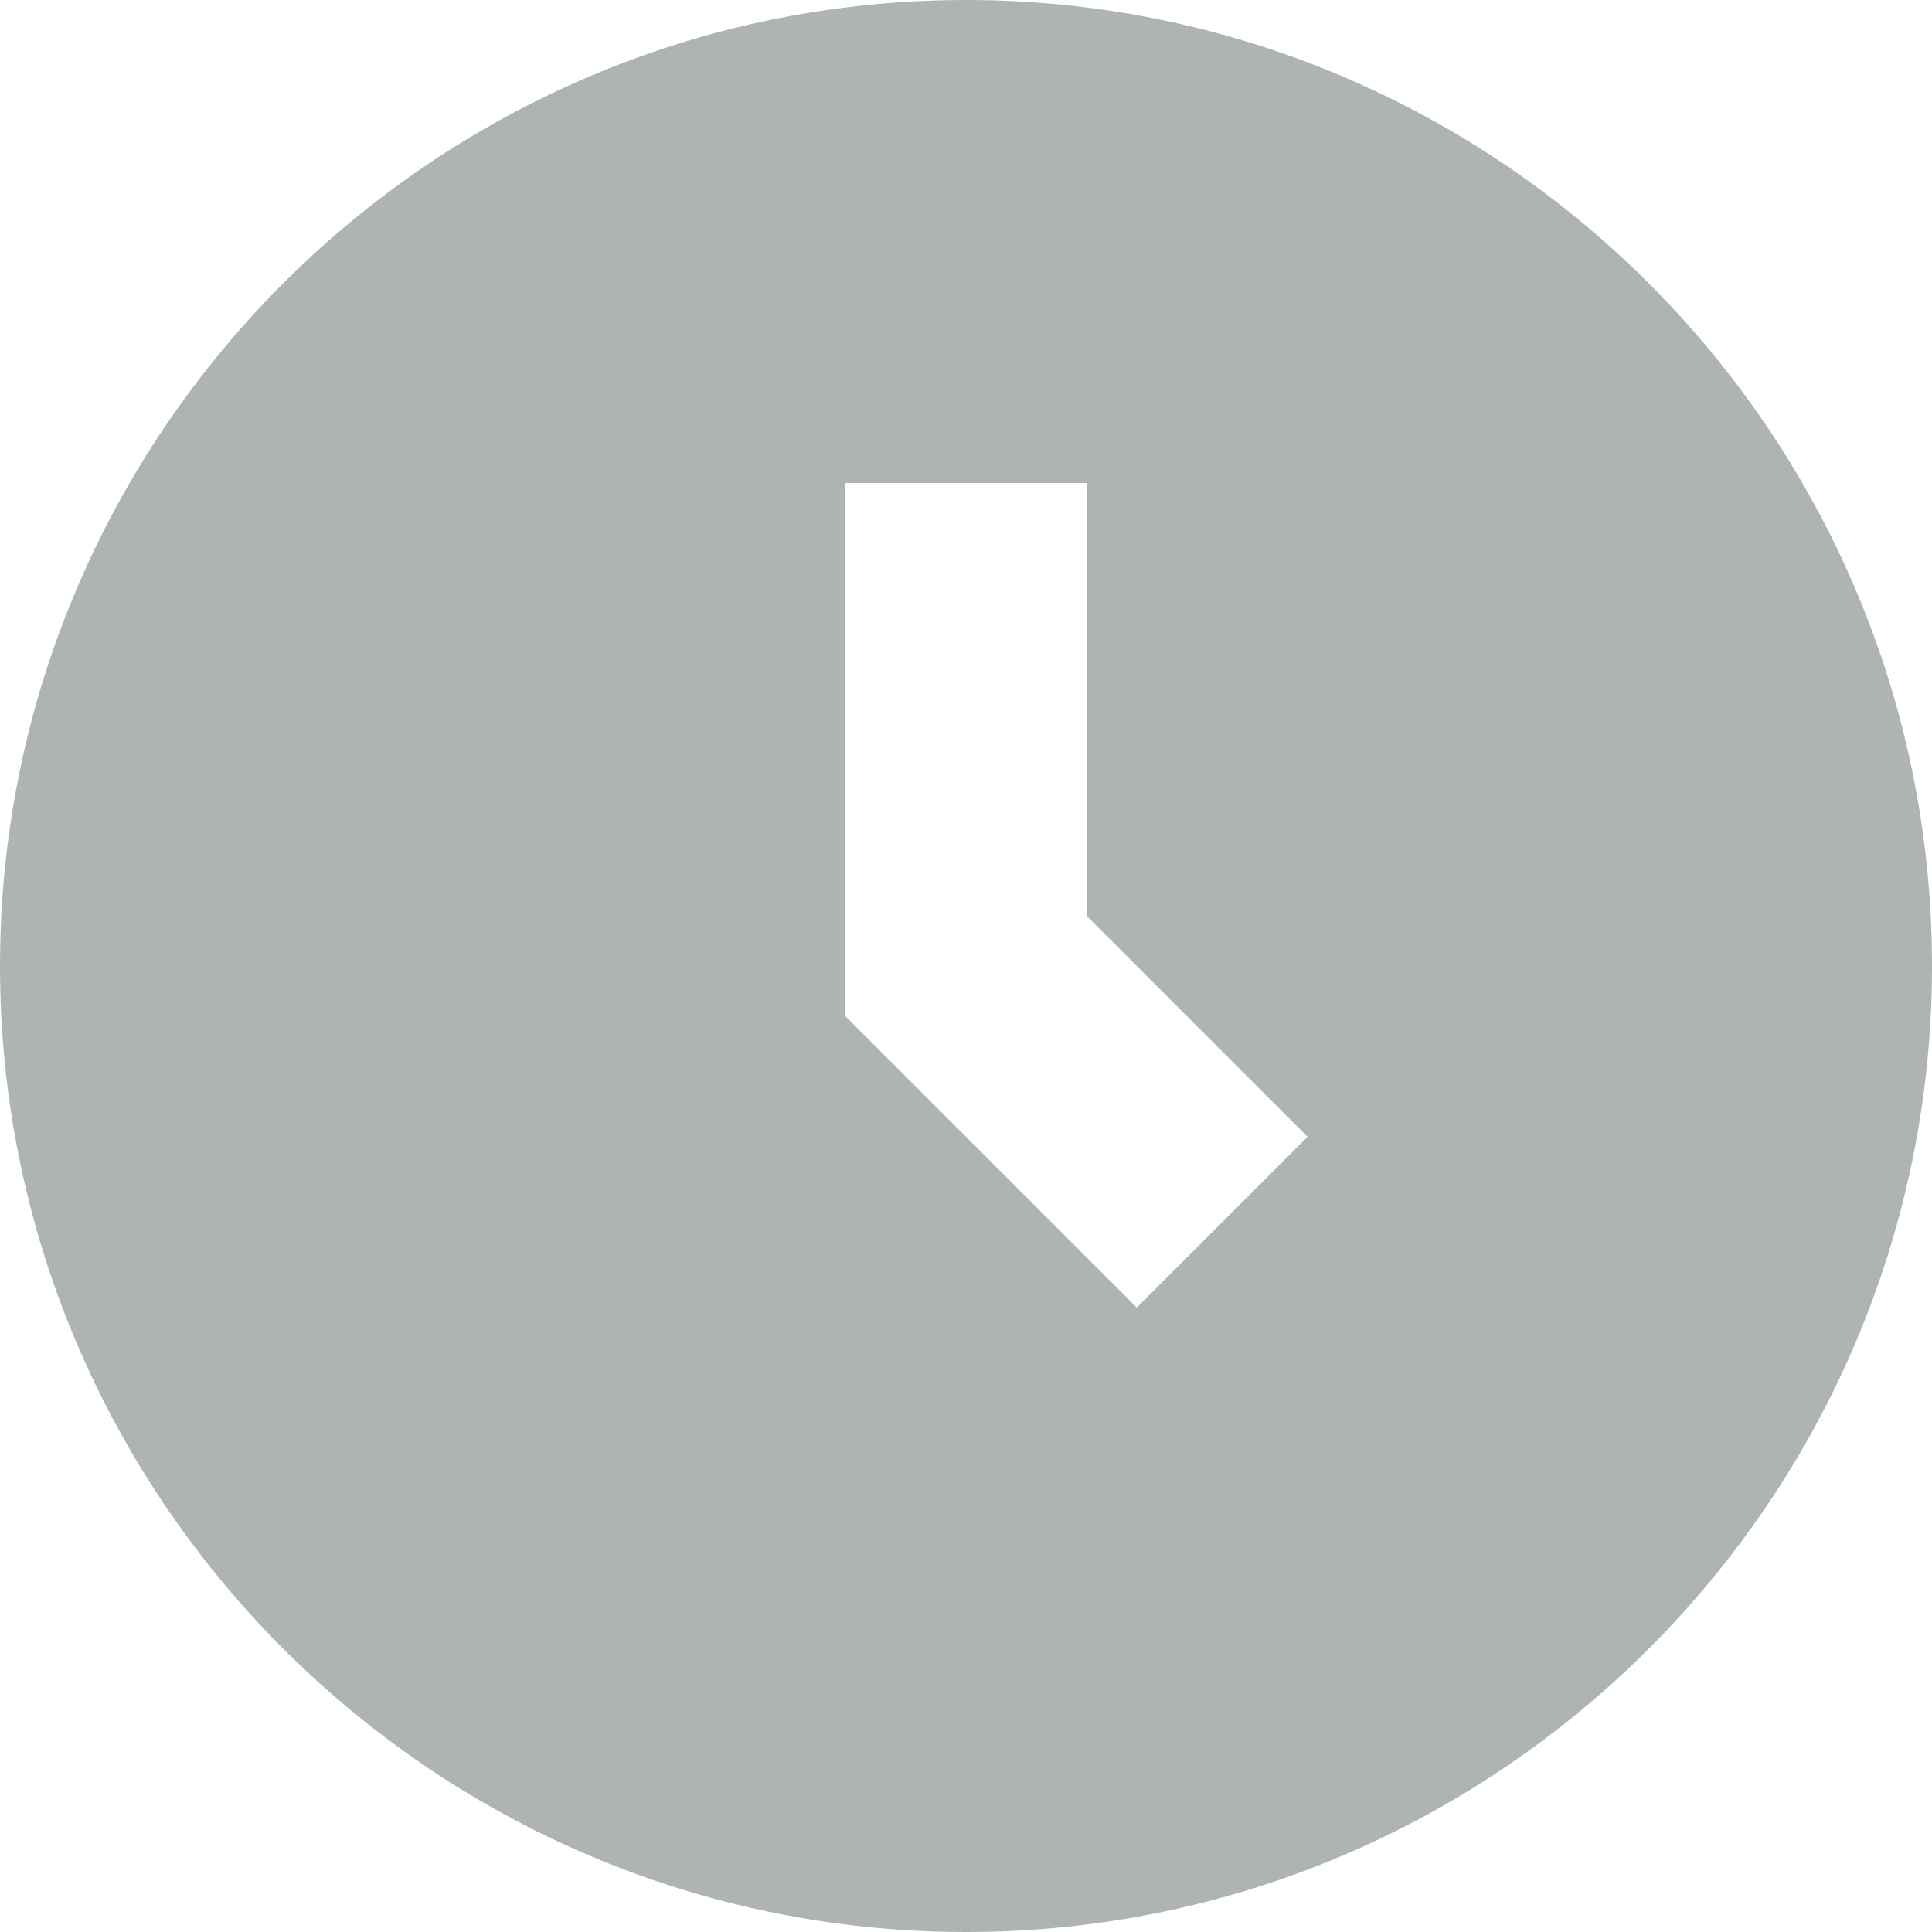
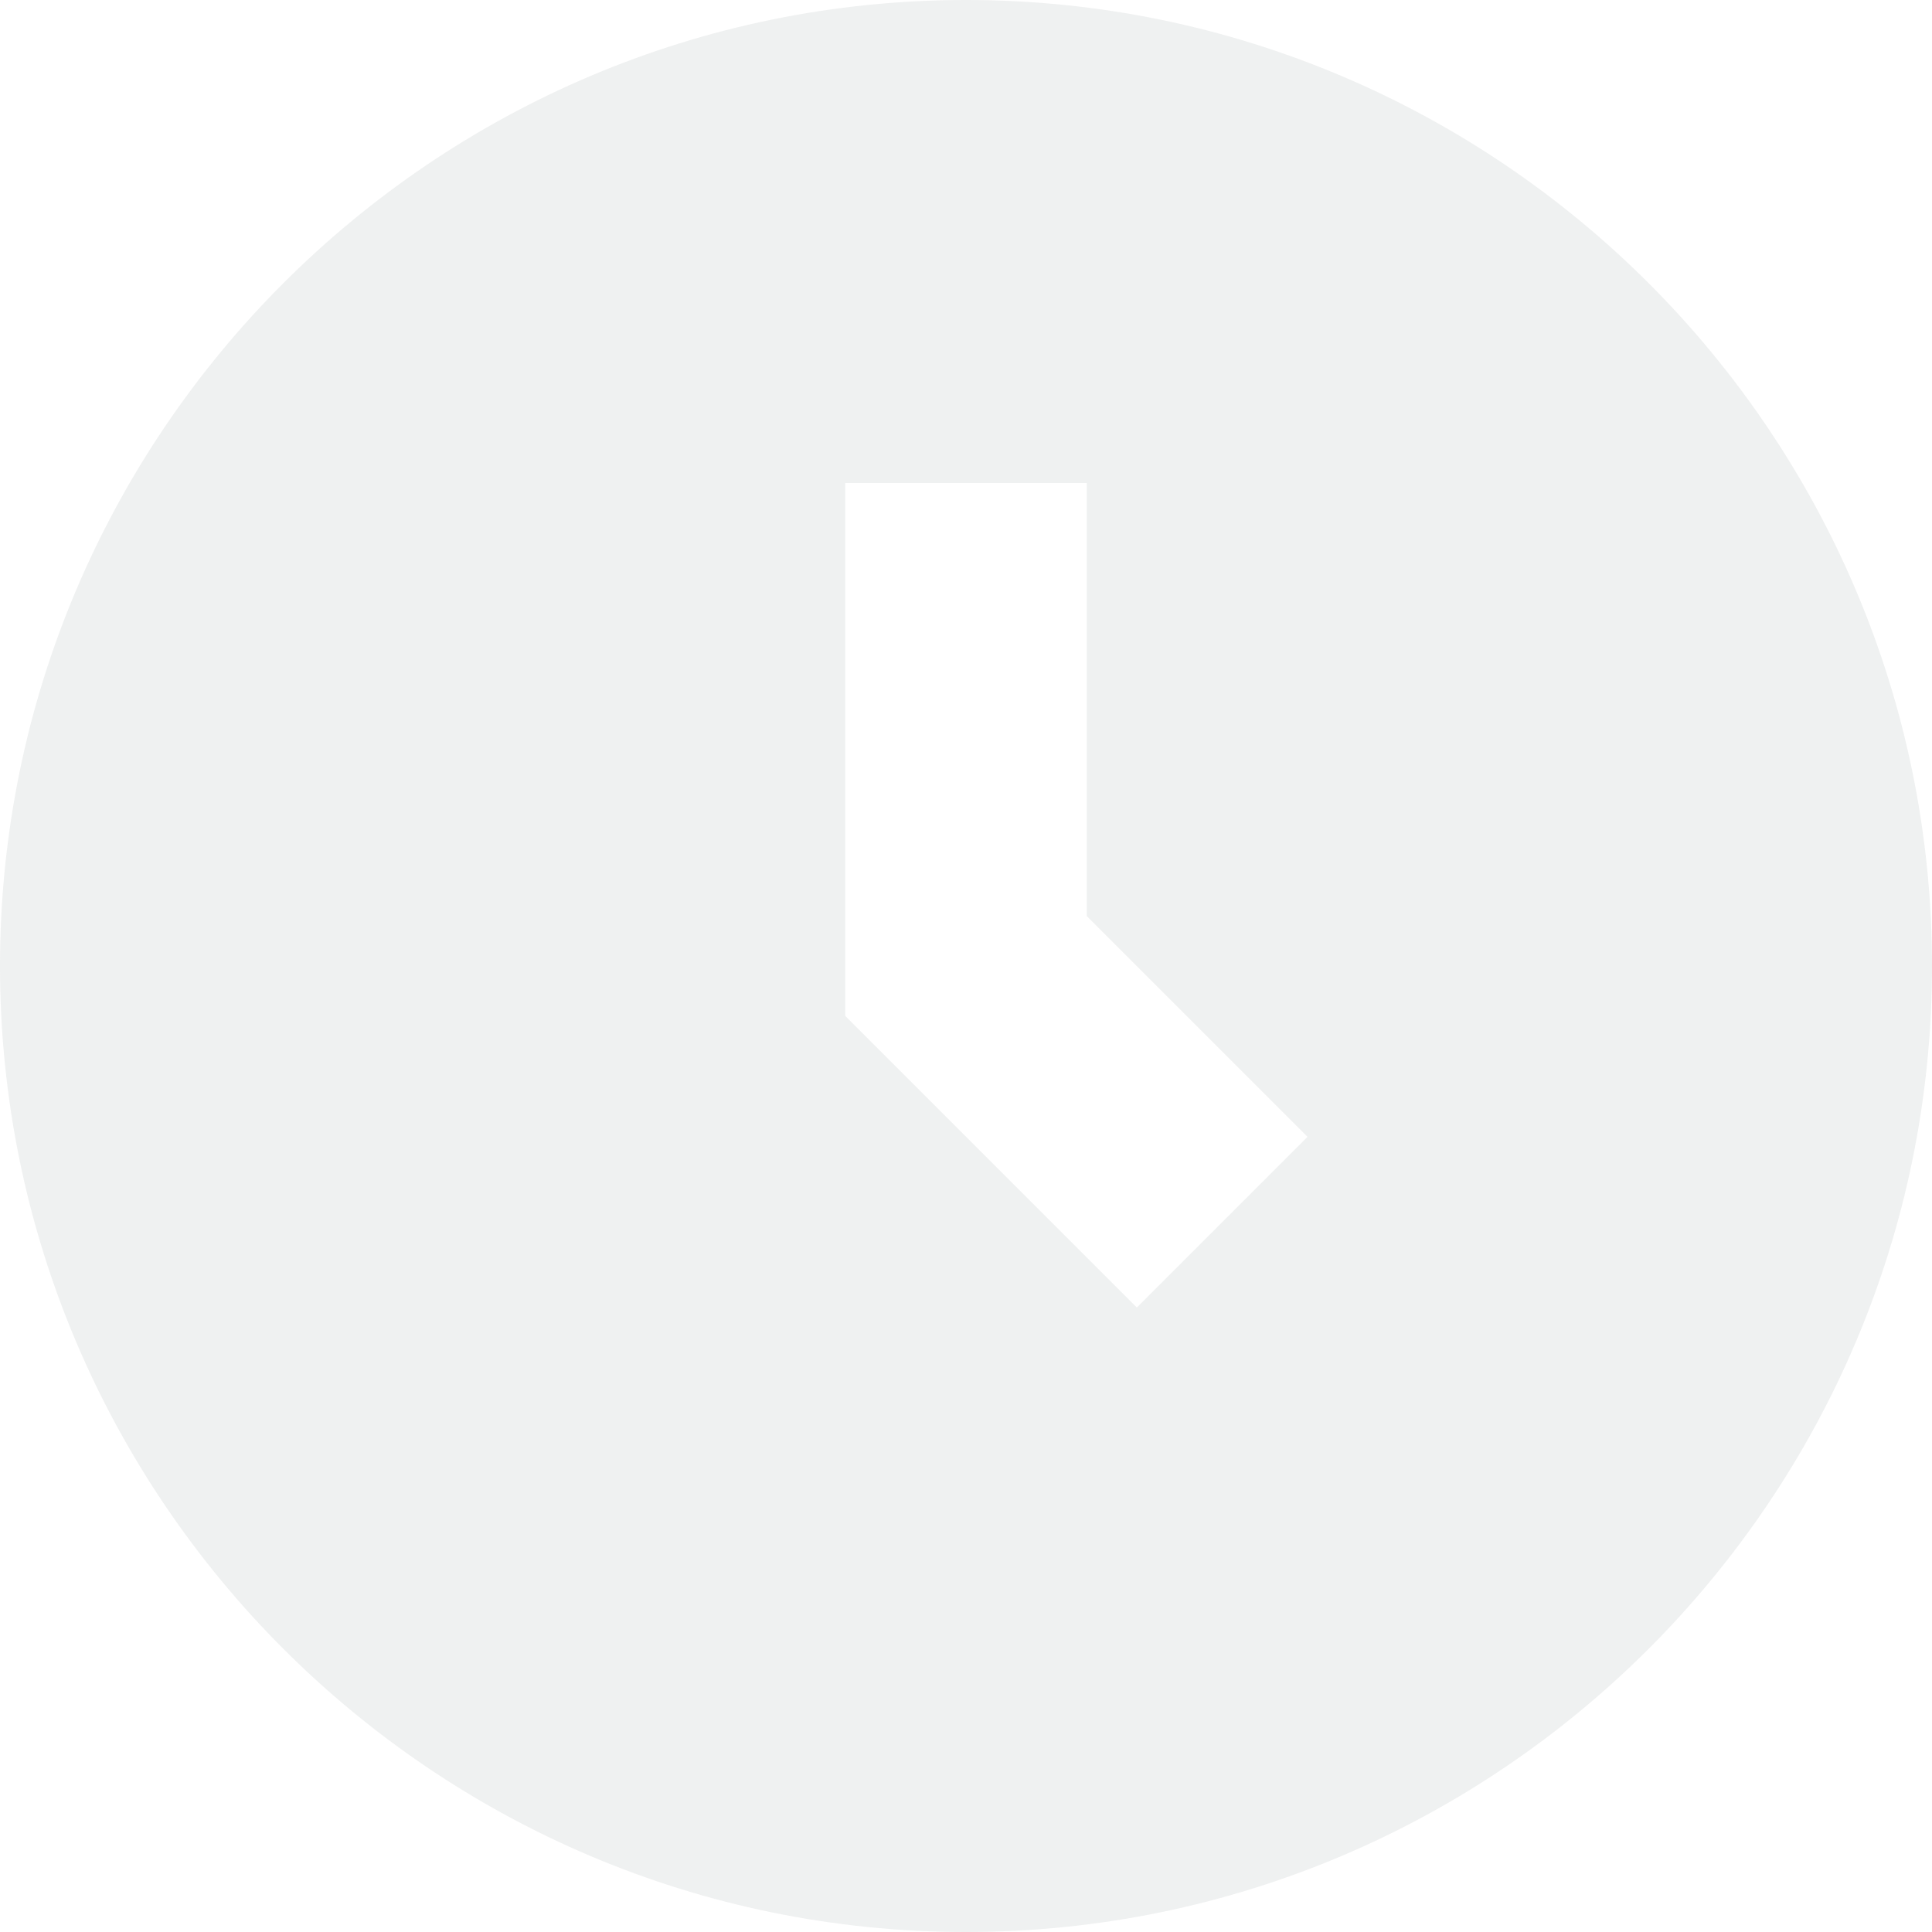
- <svg xmlns="http://www.w3.org/2000/svg" width="20" height="20" viewBox="0 0 20 20" fill="none">
-   <path opacity="0.4" d="M10 0C4.486 0 0 4.486 0 10C0 15.514 4.486 20 10 20C15.514 20 20 15.514 20 10C20 4.486 15.514 0 10 0ZM11.768 13.536L8.75 10.518V5H11.25V9.482L13.536 11.768L11.768 13.536Z" fill="#344442" />
+ <svg xmlns="http://www.w3.org/2000/svg" width="22" height="22" viewBox="0 0 22 22" fill="none">
+   <path opacity="0.4" d="M11 0C4.935 0 0 4.935 0 11C0 17.065 4.935 22 11 22C17.065 22 22 17.065 22 11C22 4.935 17.065 0 11 0ZM12.945 14.889L9.625 11.569V5.5H12.375V10.431L14.889 12.945L12.945 14.889Z" fill="#D7DBDB" />
</svg>
